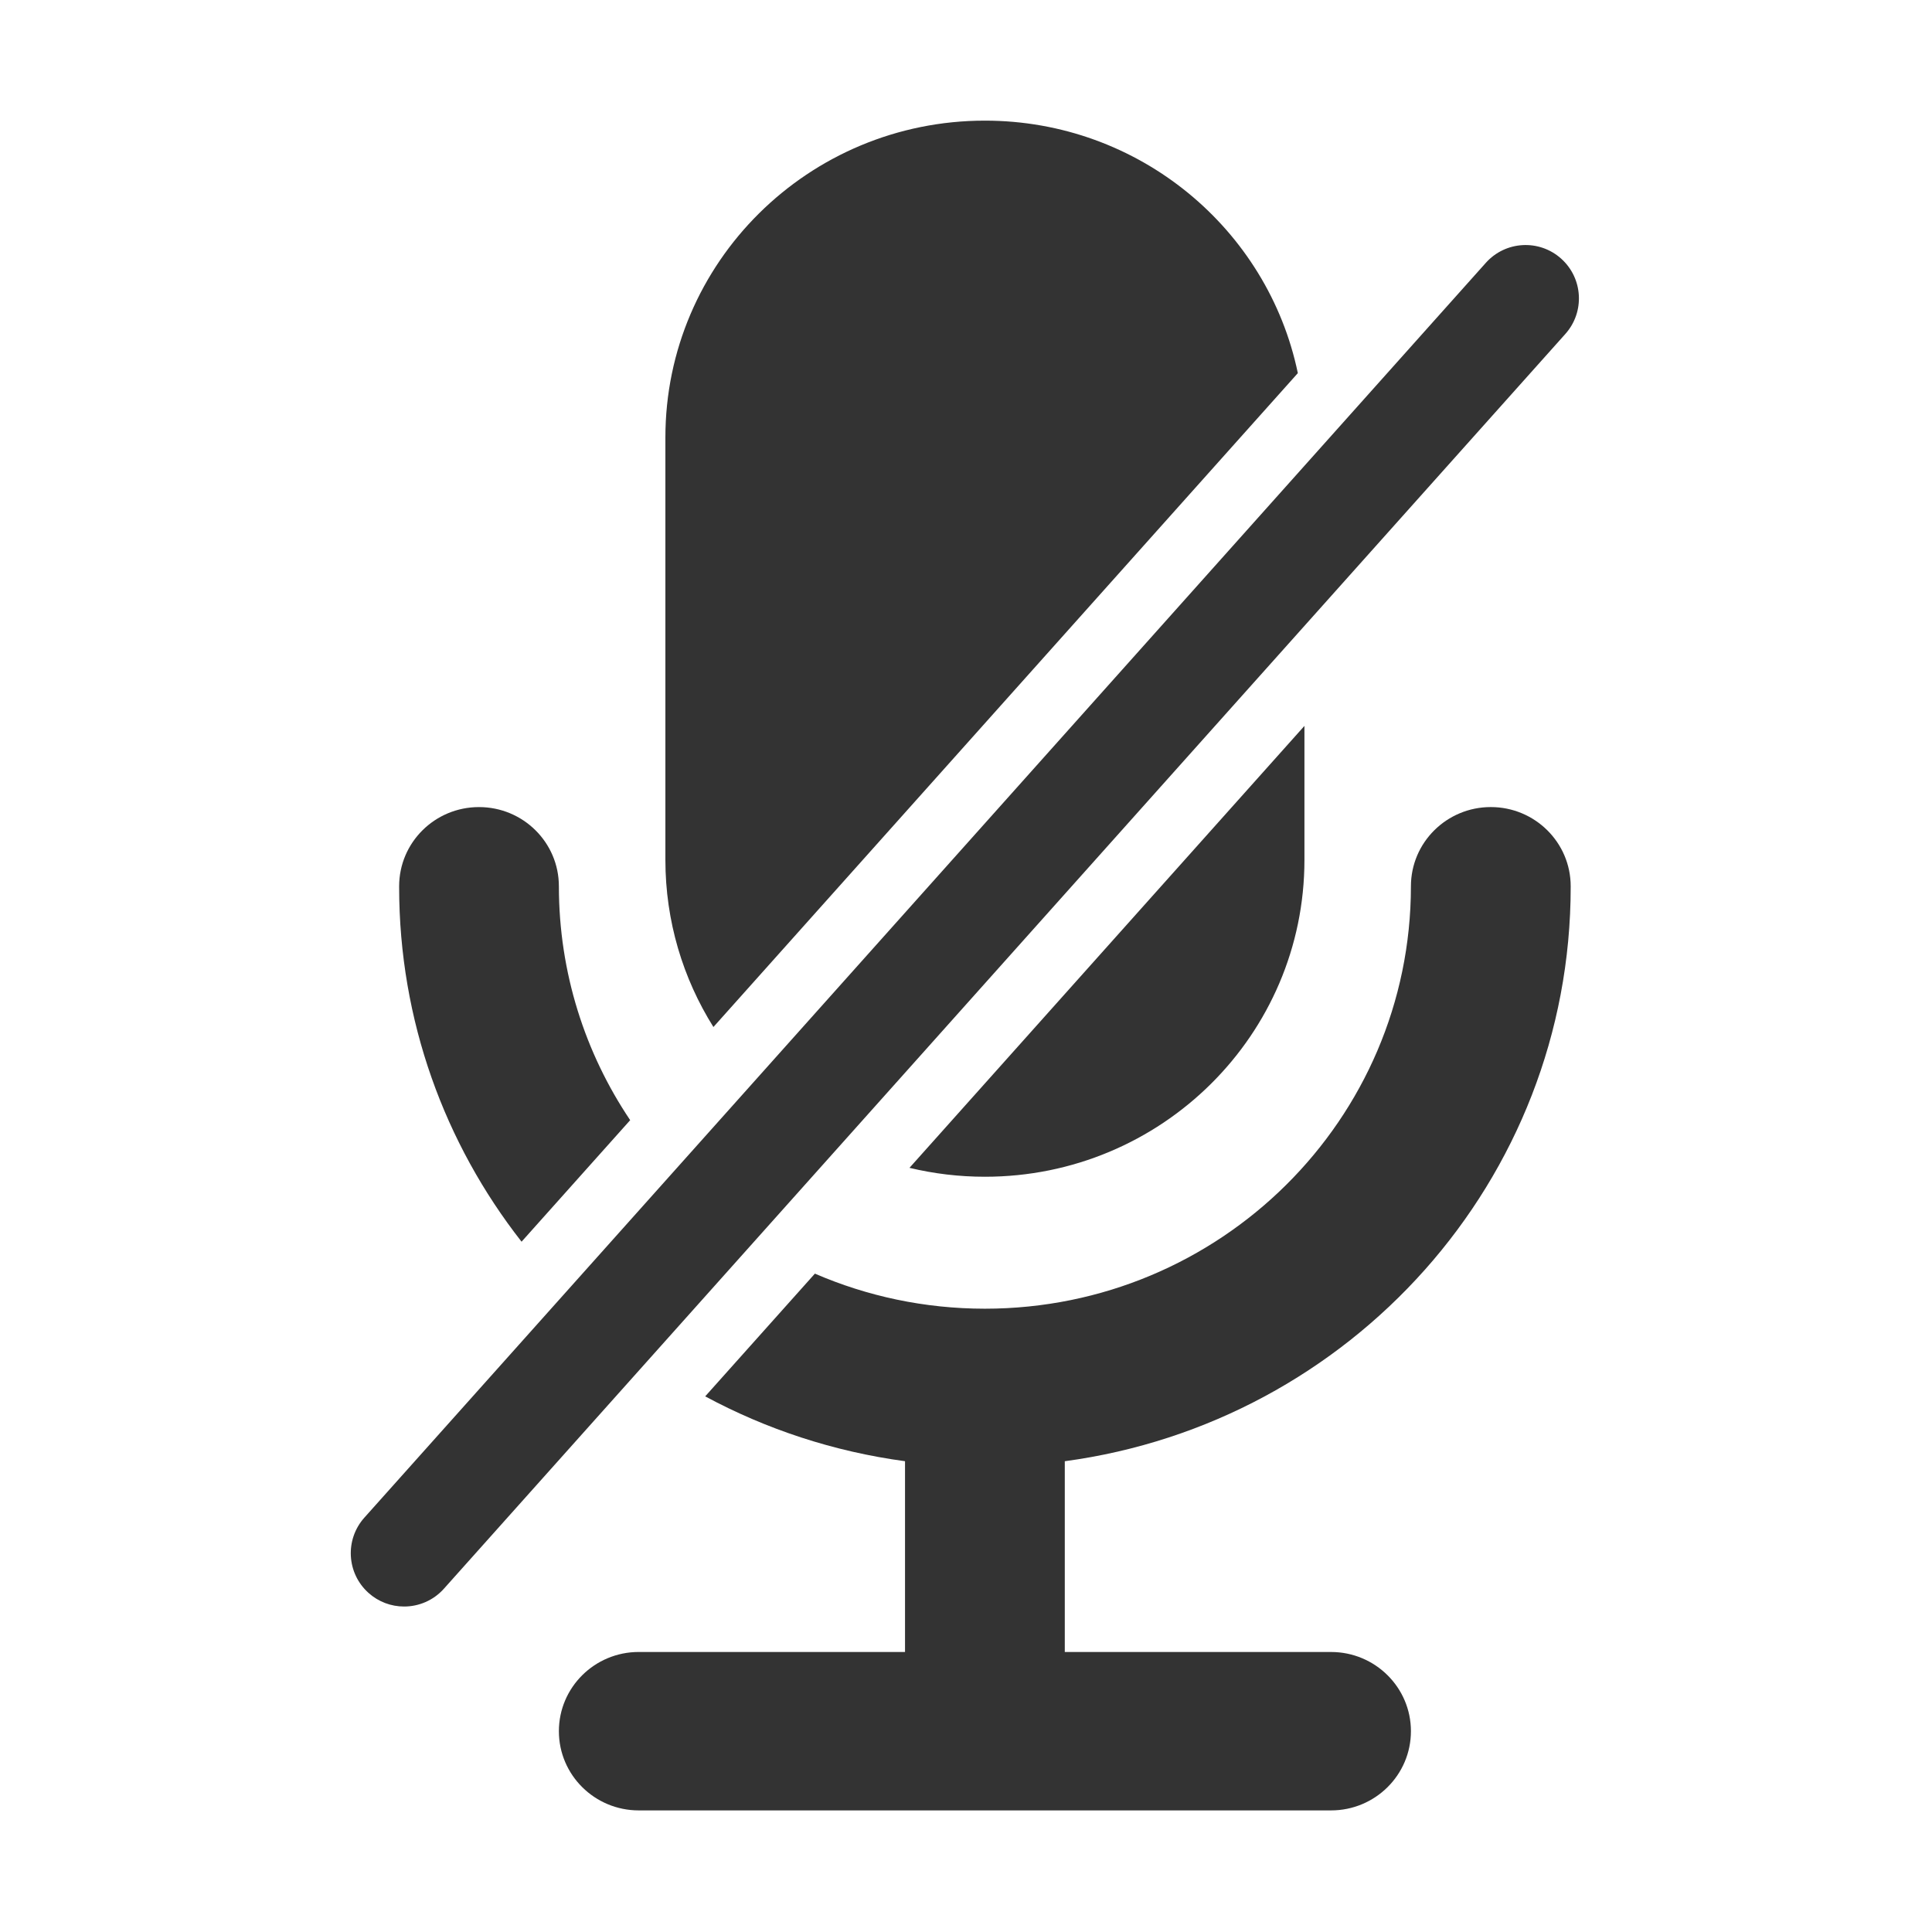
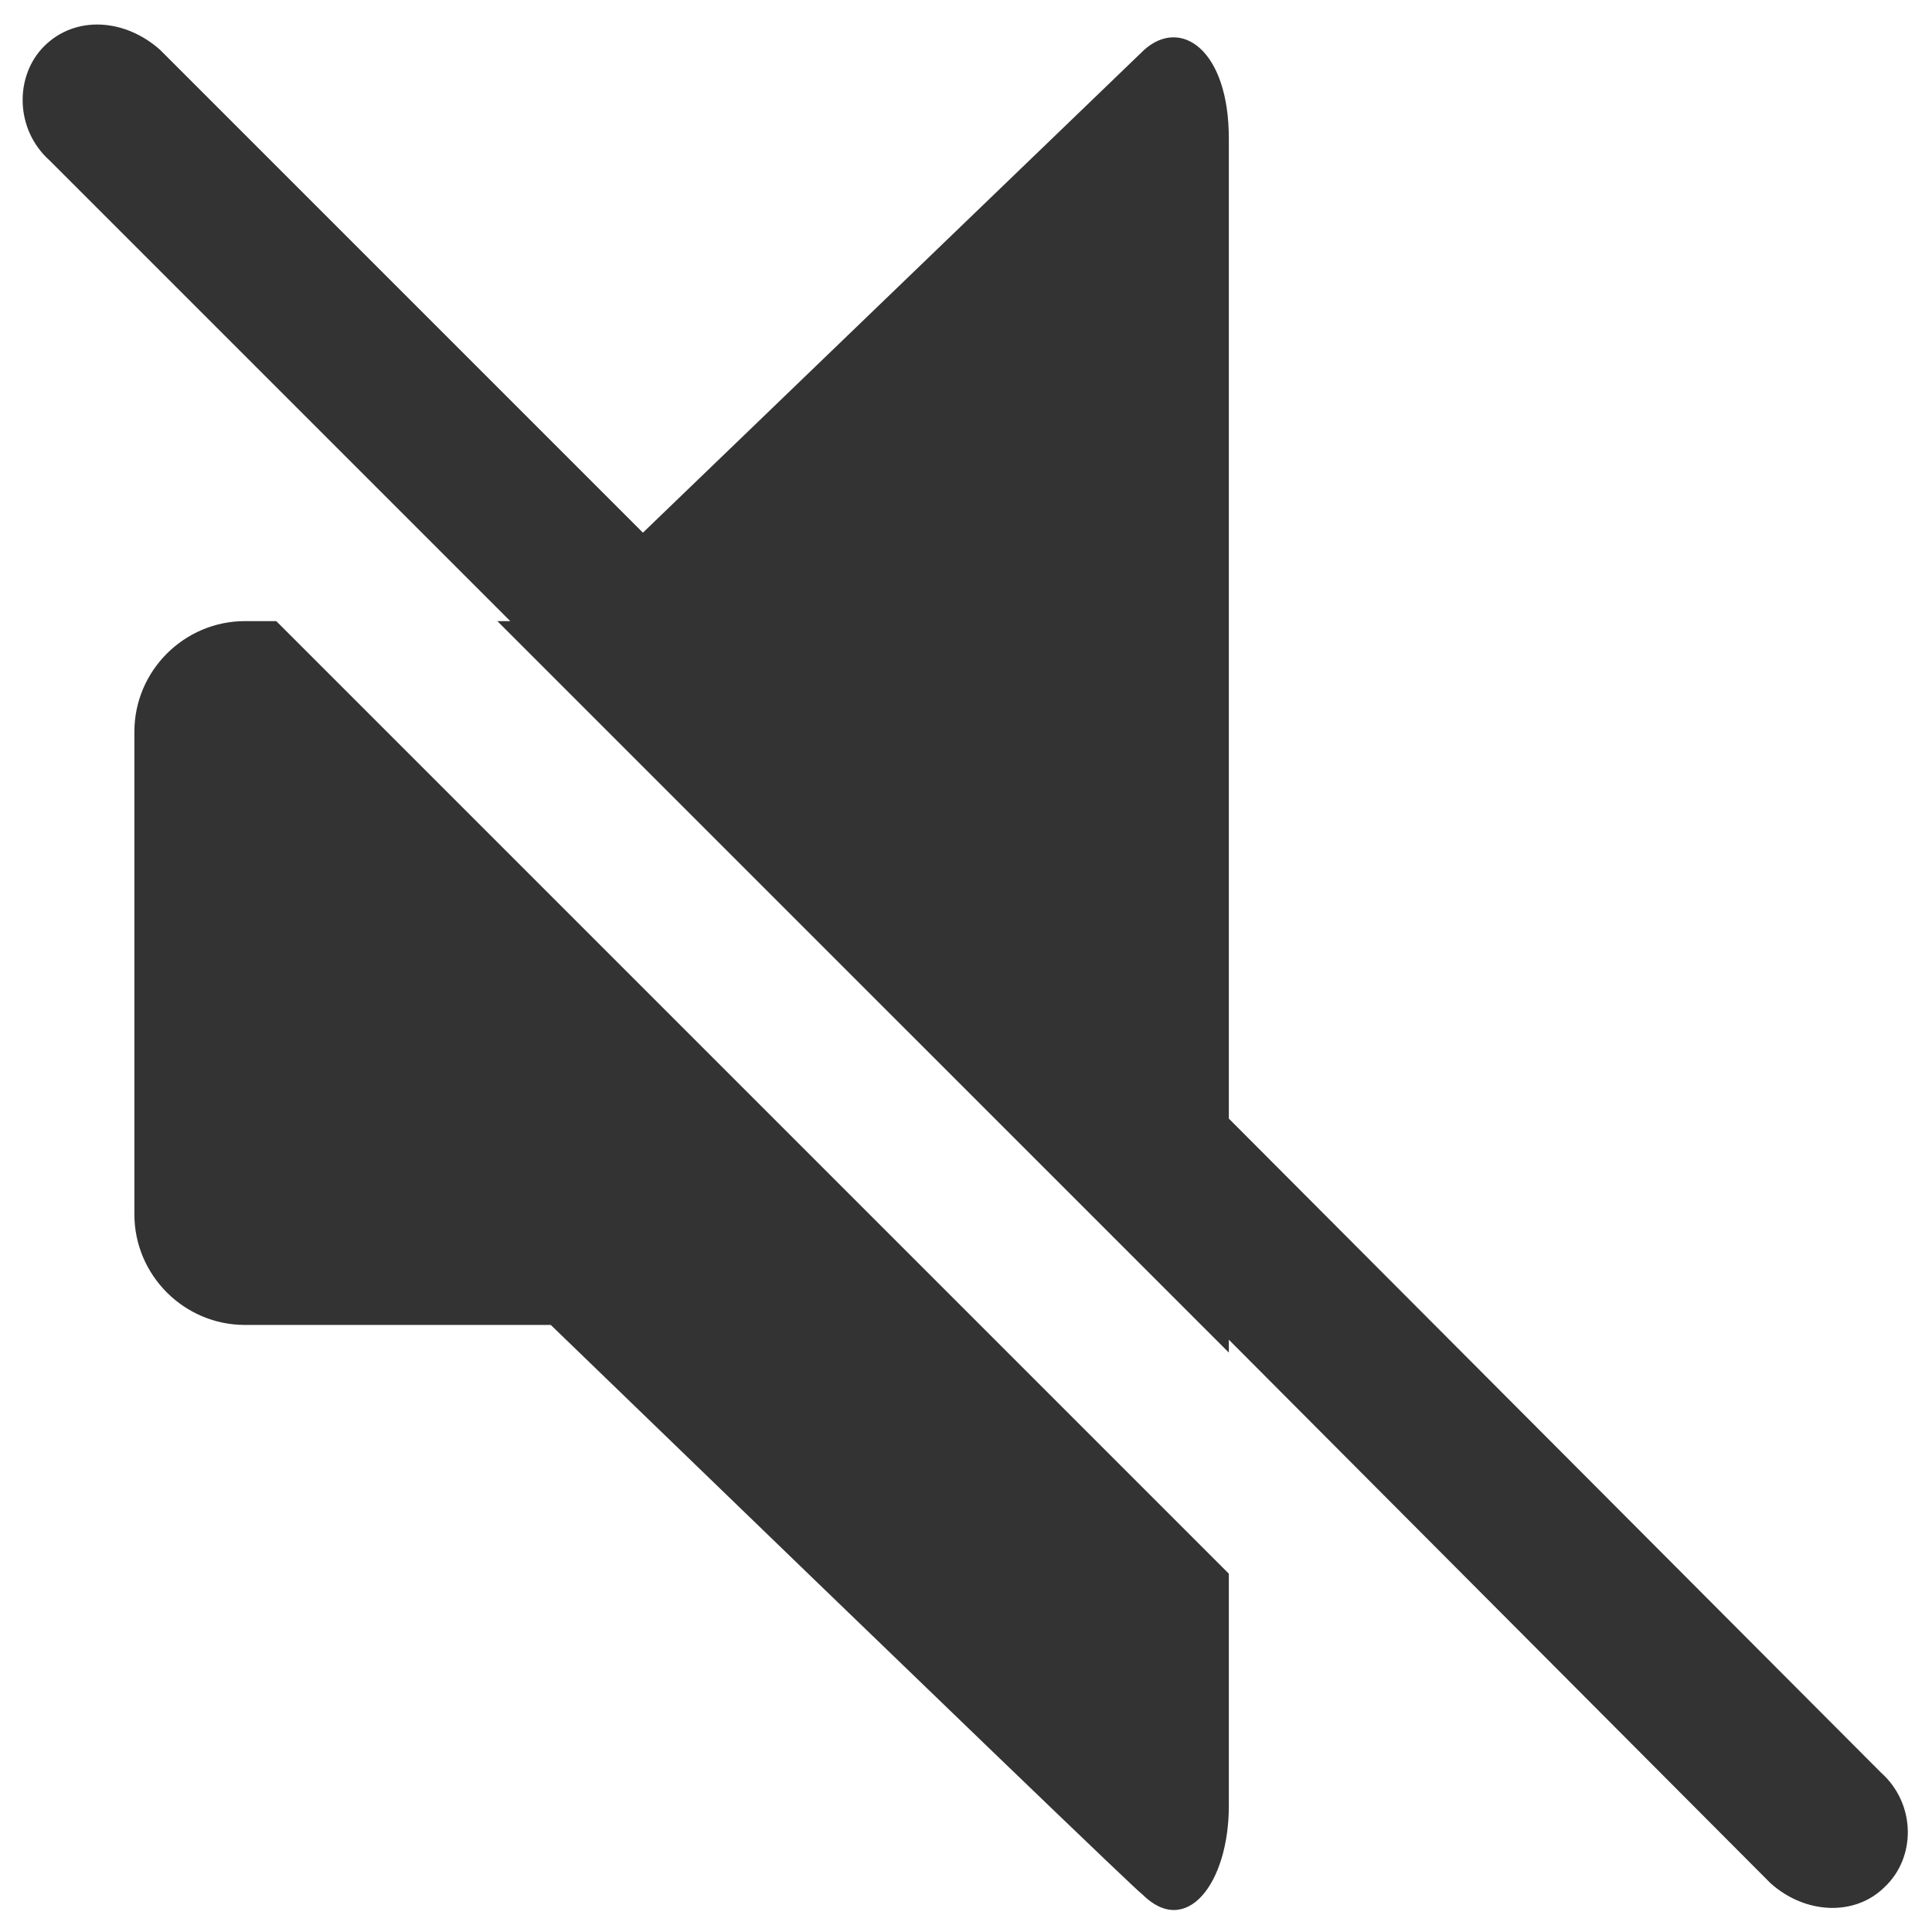
<svg xmlns="http://www.w3.org/2000/svg" class="icon" width="200px" height="200.00px" viewBox="0 0 1024 1024" version="1.1">
-   <path fill="#333333" d="M334.01 593.71c-23.85-35.49-37.77-78.11-37.79-123.96 0-23.2-18.94-41.98-42.34-41.98-23.4 0-42.33 18.78-42.33 41.98v0.33c0 70.89 24.22 136.11 64.89 188.05l57.57-64.42zM790.16 427.76c-23.37 0-42.34 18.78-42.34 41.98-0.06 123.65-101.1 223.85-225.8 223.9-32.04-0.01-62.51-6.65-90.11-18.59l-58.14 65.05c32.27 17.38 68.01 29.26 105.91 34.37v101.11H338.56c-23.4 0-42.34 18.81-42.34 41.99 0 23.17 18.94 41.98 42.34 41.98h366.93c23.37 0 42.33-18.81 42.33-41.98 0-23.17-18.97-41.98-42.33-41.98H564.36V774.48c151.4-20.41 268.14-148.73 268.14-304.4v-0.33c0-23.21-18.97-41.99-42.34-41.99zM691.38 455.77v-71.03L482.04 618.98c12.82 3.08 26.21 4.72 39.99 4.72 93.53 0 169.35-75.17 169.35-167.93zM687.88 197.77c-15.89-76.38-84.1-133.83-165.86-133.83-93.53 0-169.35 75.2-169.35 167.93v223.9c0 32.51 9.33 62.86 25.46 88.57l309.75-346.57zM827.43 137.07c-11.64-10.41-29.51-9.4-39.91 2.24L193.11 804.39c-10.4 11.64-9.4 29.51 2.24 39.91a28.151 28.151 0 0 0 18.83 7.19c7.77 0 15.5-3.18 21.09-9.43l594.41-665.07c10.39-11.64 9.39-29.51-2.25-39.92z" />
+   <path fill="#333333" d="M938.42 998.147l-287.109-288.08 0 6.83-387.7-387.689 6.84 0L26.31 85.067c-18.56-16.609-18.56-44.93-2.93-60.55 16.6-16.6 42.97-14.649 61.521 1.95l255.86 255.86 265.63-255.86c19.529-17.58 44.92 0 44.92 46.88l0 519.53 345.699 346.68c18.561 16.6 18.561 44.92 1.95 60.54C983.34 1015.728 956.97 1014.748 938.42 998.147L938.42 998.147 938.42 998.147zM129.82 329.208l16.61 0 504.88 504.88 0 123.05c0 41.01-22.46 70.31-45.9 46.87-0.98 0-105.47-100.58-313.48-301.76L129.82 702.248c-32.22 0-58.59-26.36-58.59-58.591L71.23 387.798C71.23 355.567 97.6 329.208 129.82 329.208L129.82 329.208z" />
</svg>
